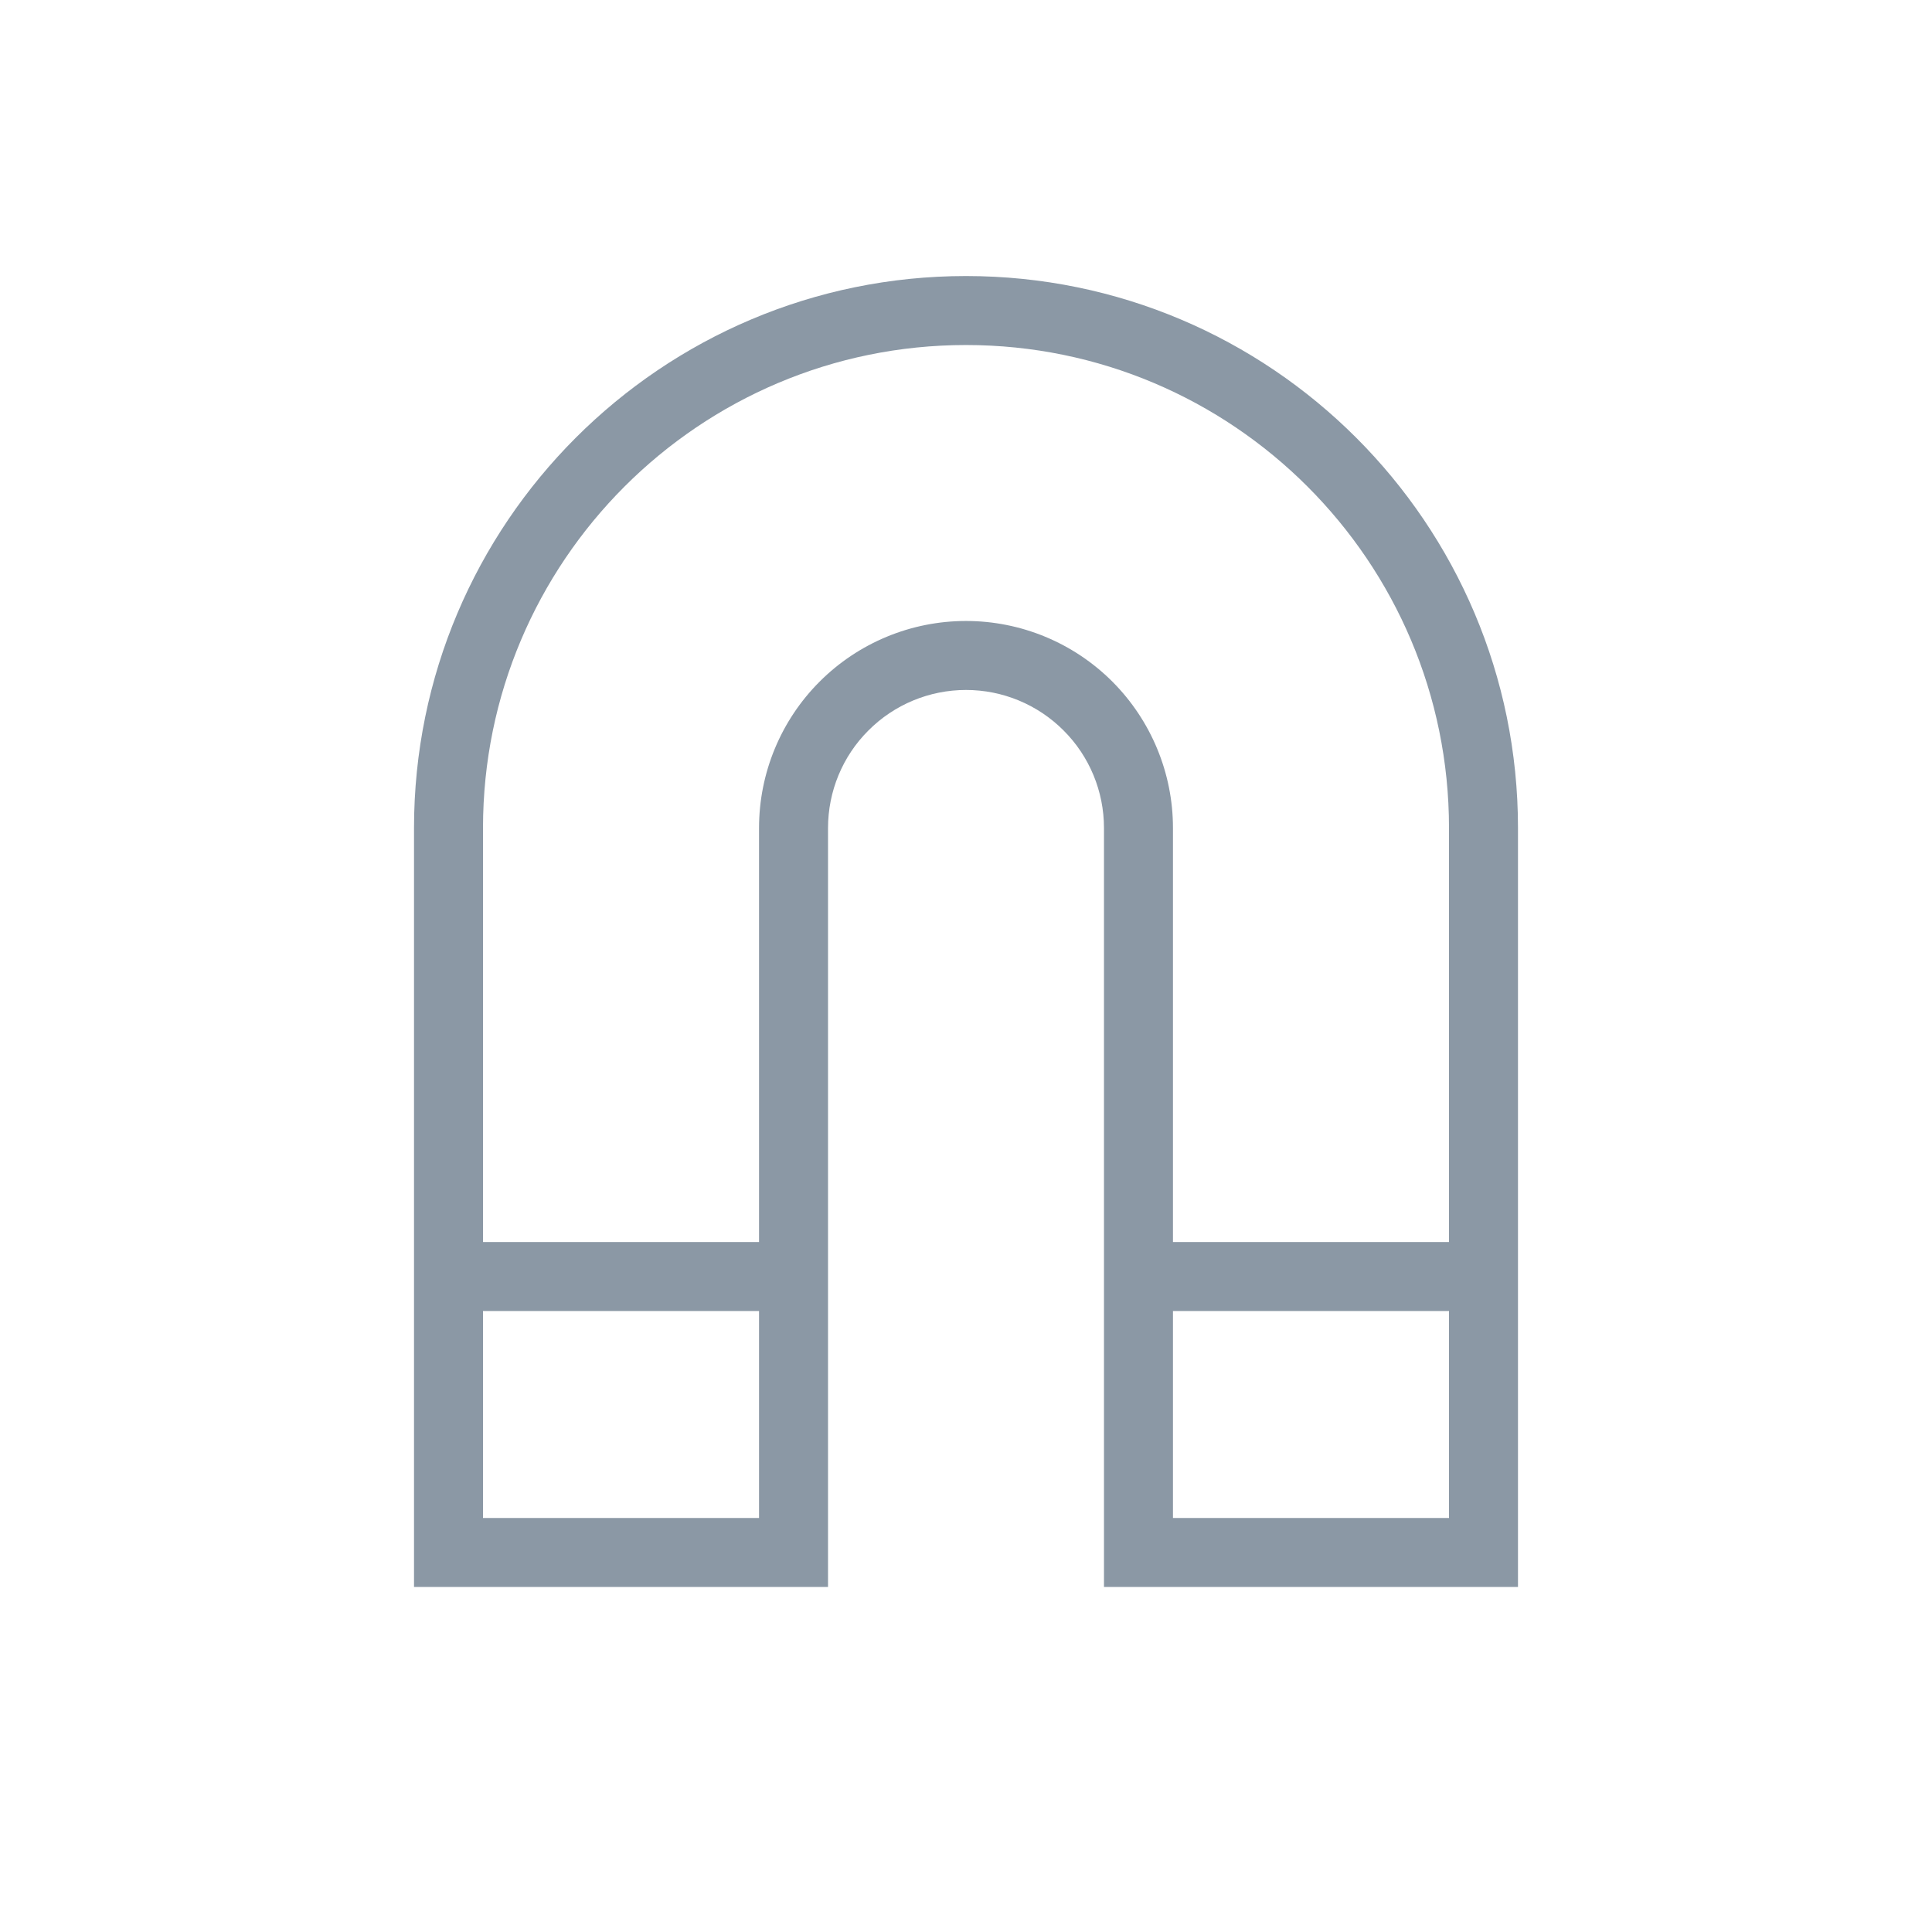
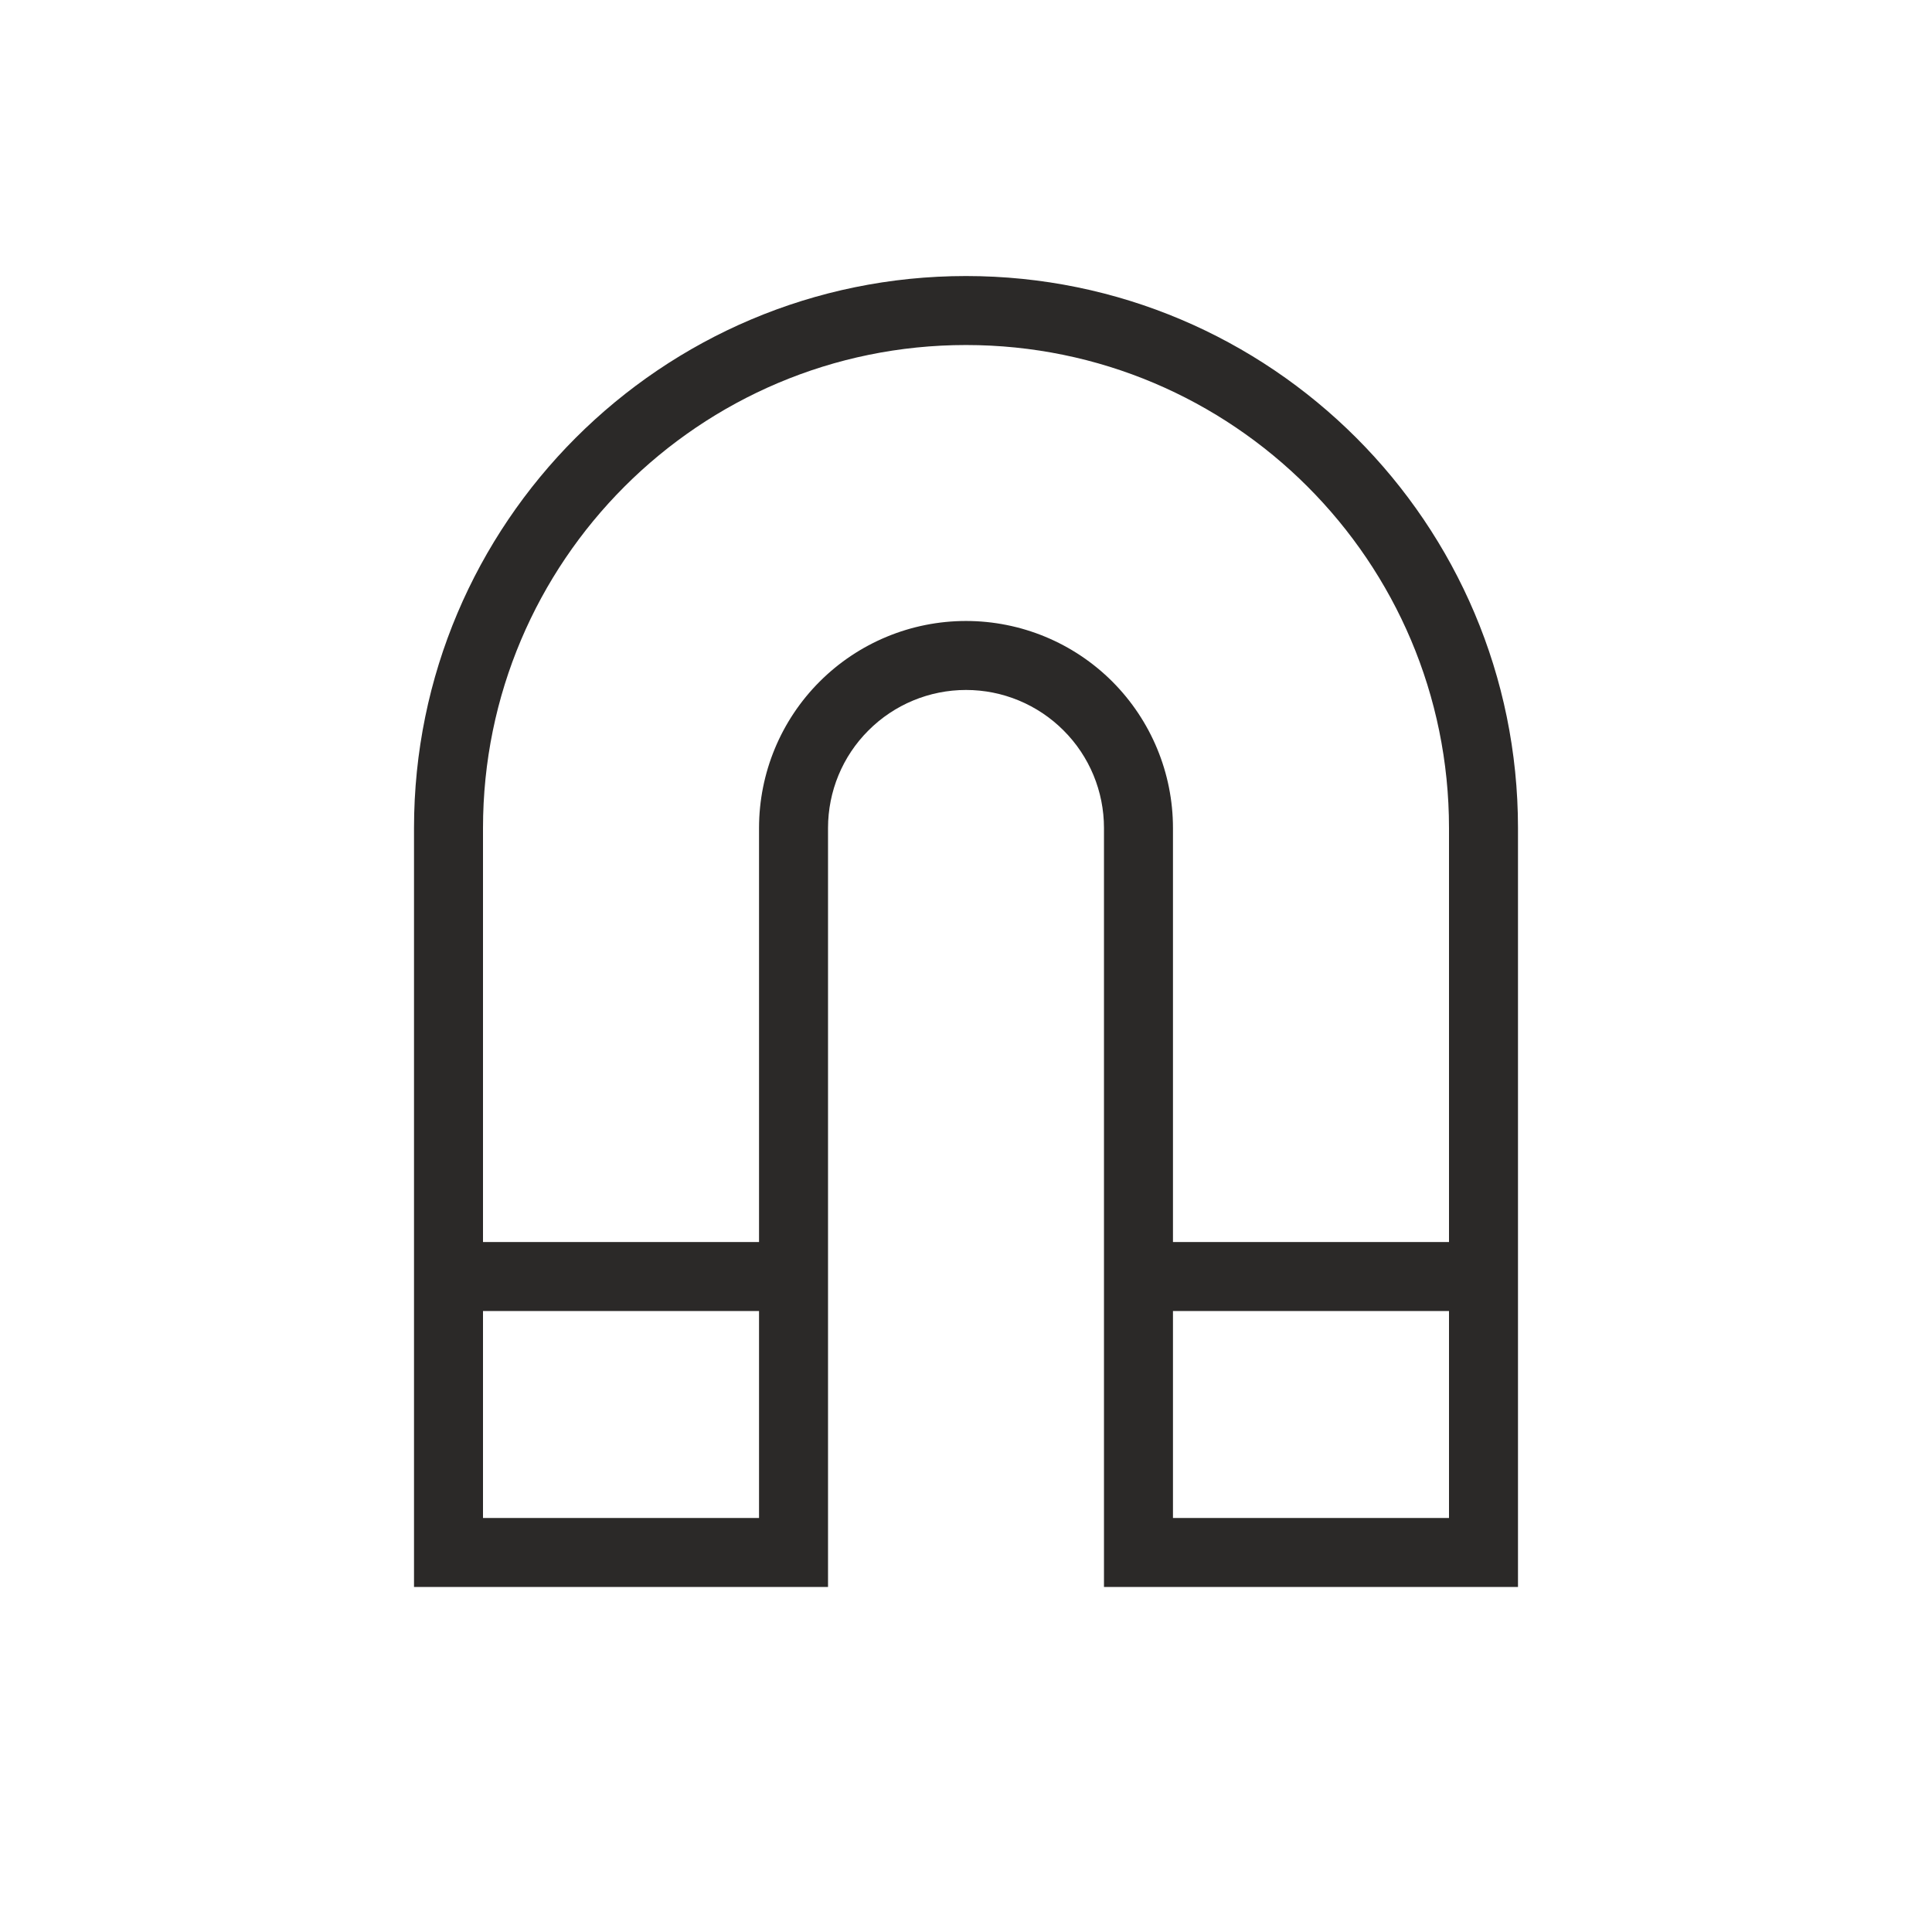
<svg xmlns="http://www.w3.org/2000/svg" width="24" height="24" viewBox="0 0 24 24" fill="none">
-   <path d="M12 8.571C11.545 8.571 11.109 8.752 10.788 9.074C10.466 9.395 10.286 9.831 10.286 10.286V19.714H5.143V10.286C5.143 6.501 8.215 3.429 12 3.429C15.785 3.429 18.857 6.501 18.857 10.286V19.714H13.714V10.286C13.714 9.831 13.534 9.395 13.212 9.074C12.891 8.752 12.455 8.571 12 8.571ZM9.429 10.286C9.429 9.604 9.699 8.95 10.182 8.467C10.664 7.985 11.318 7.714 12 7.714C12.682 7.714 13.336 7.985 13.818 8.467C14.3 8.95 14.571 9.604 14.571 10.286V18.857H18V10.286C18 6.974 15.312 4.286 12 4.286C8.688 4.286 6 6.974 6 10.286V18.857H9.429V10.286Z" fill="#8B98A5" />
-   <path fill-rule="evenodd" clip-rule="evenodd" d="M5.571 15.429H9.857V16.286H5.571V15.429ZM14.143 15.429H18.428V16.286H14.143V15.429Z" fill="#8B98A5" />
+   <path d="M12 8.571C11.545 8.571 11.109 8.752 10.788 9.074C10.466 9.395 10.286 9.831 10.286 10.286V19.714H5.143V10.286C5.143 6.501 8.215 3.429 12 3.429C15.785 3.429 18.857 6.501 18.857 10.286V19.714H13.714V10.286C13.714 9.831 13.534 9.395 13.212 9.074C12.891 8.752 12.455 8.571 12 8.571ZM9.429 10.286C9.429 9.604 9.699 8.95 10.182 8.467C10.664 7.985 11.318 7.714 12 7.714C12.682 7.714 13.336 7.985 13.818 8.467C14.3 8.95 14.571 9.604 14.571 10.286V18.857H18V10.286C18 6.974 15.312 4.286 12 4.286C8.688 4.286 6 6.974 6 10.286V18.857H9.429V10.286Z" fill="#2b2928" />
+   <path fill-rule="evenodd" clip-rule="evenodd" d="M5.571 15.429H9.857V16.286H5.571V15.429ZM14.143 15.429H18.428V16.286H14.143V15.429Z" fill="#2b2928" />
</svg>
